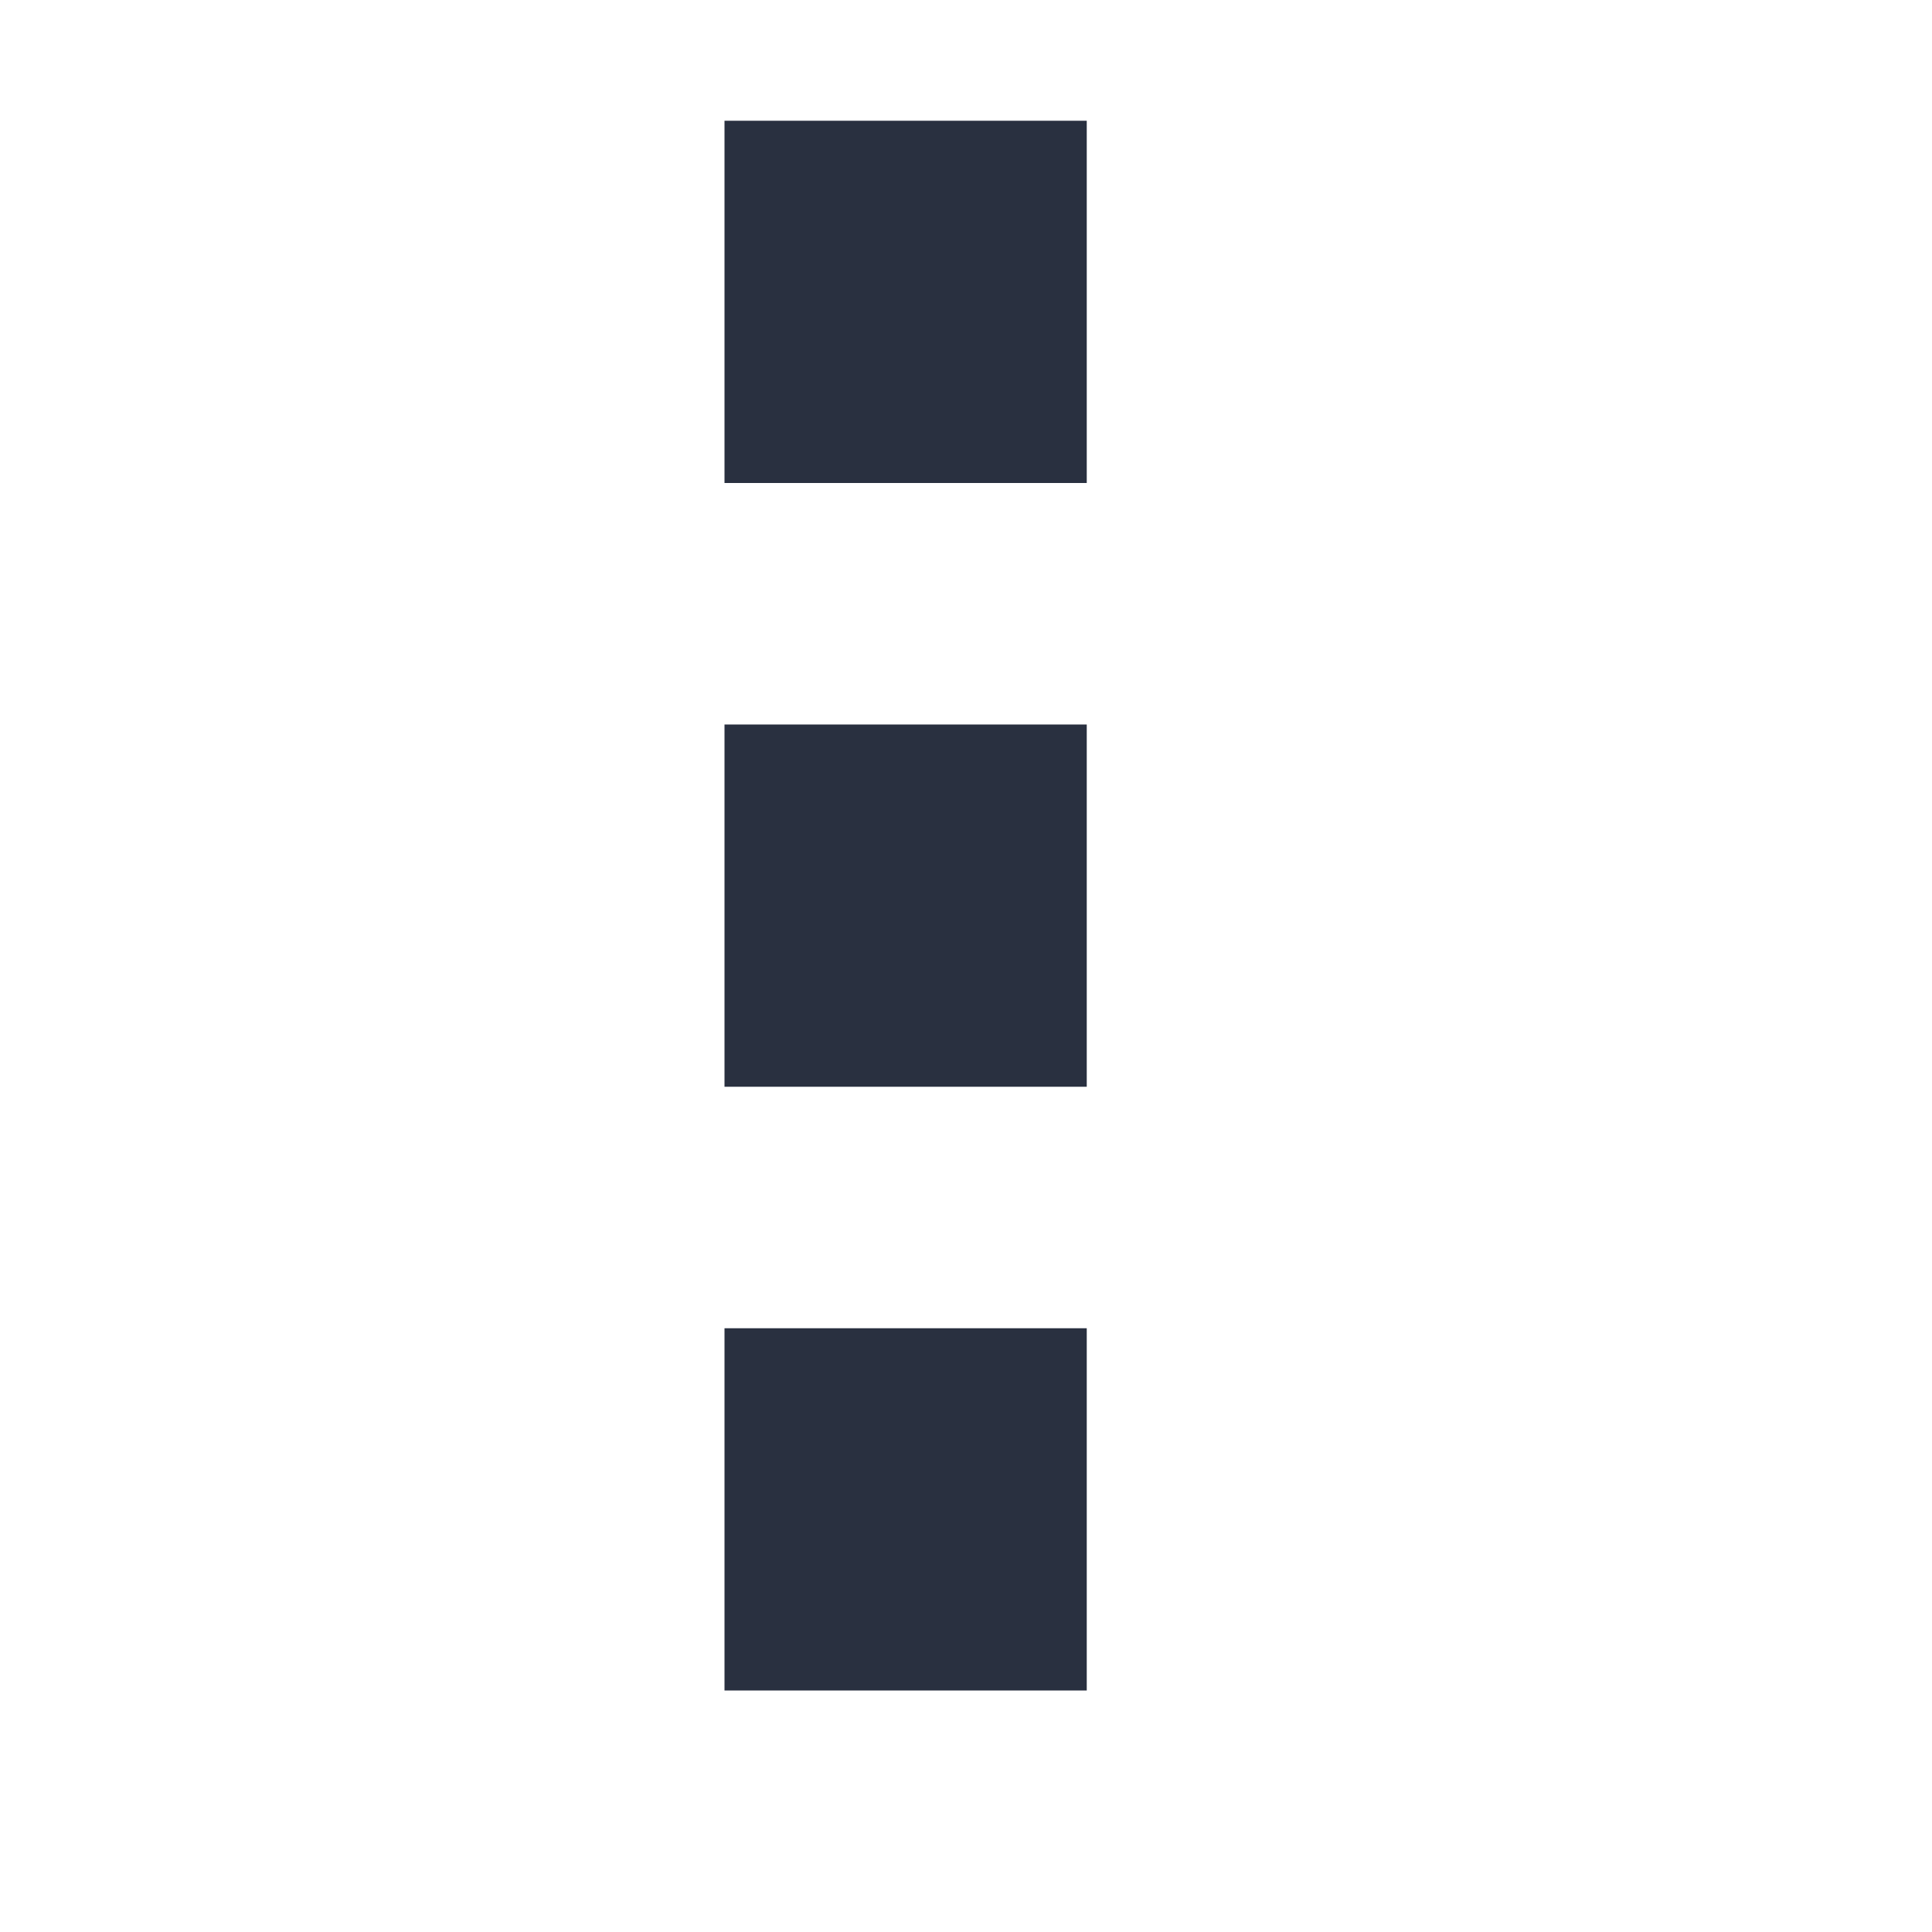
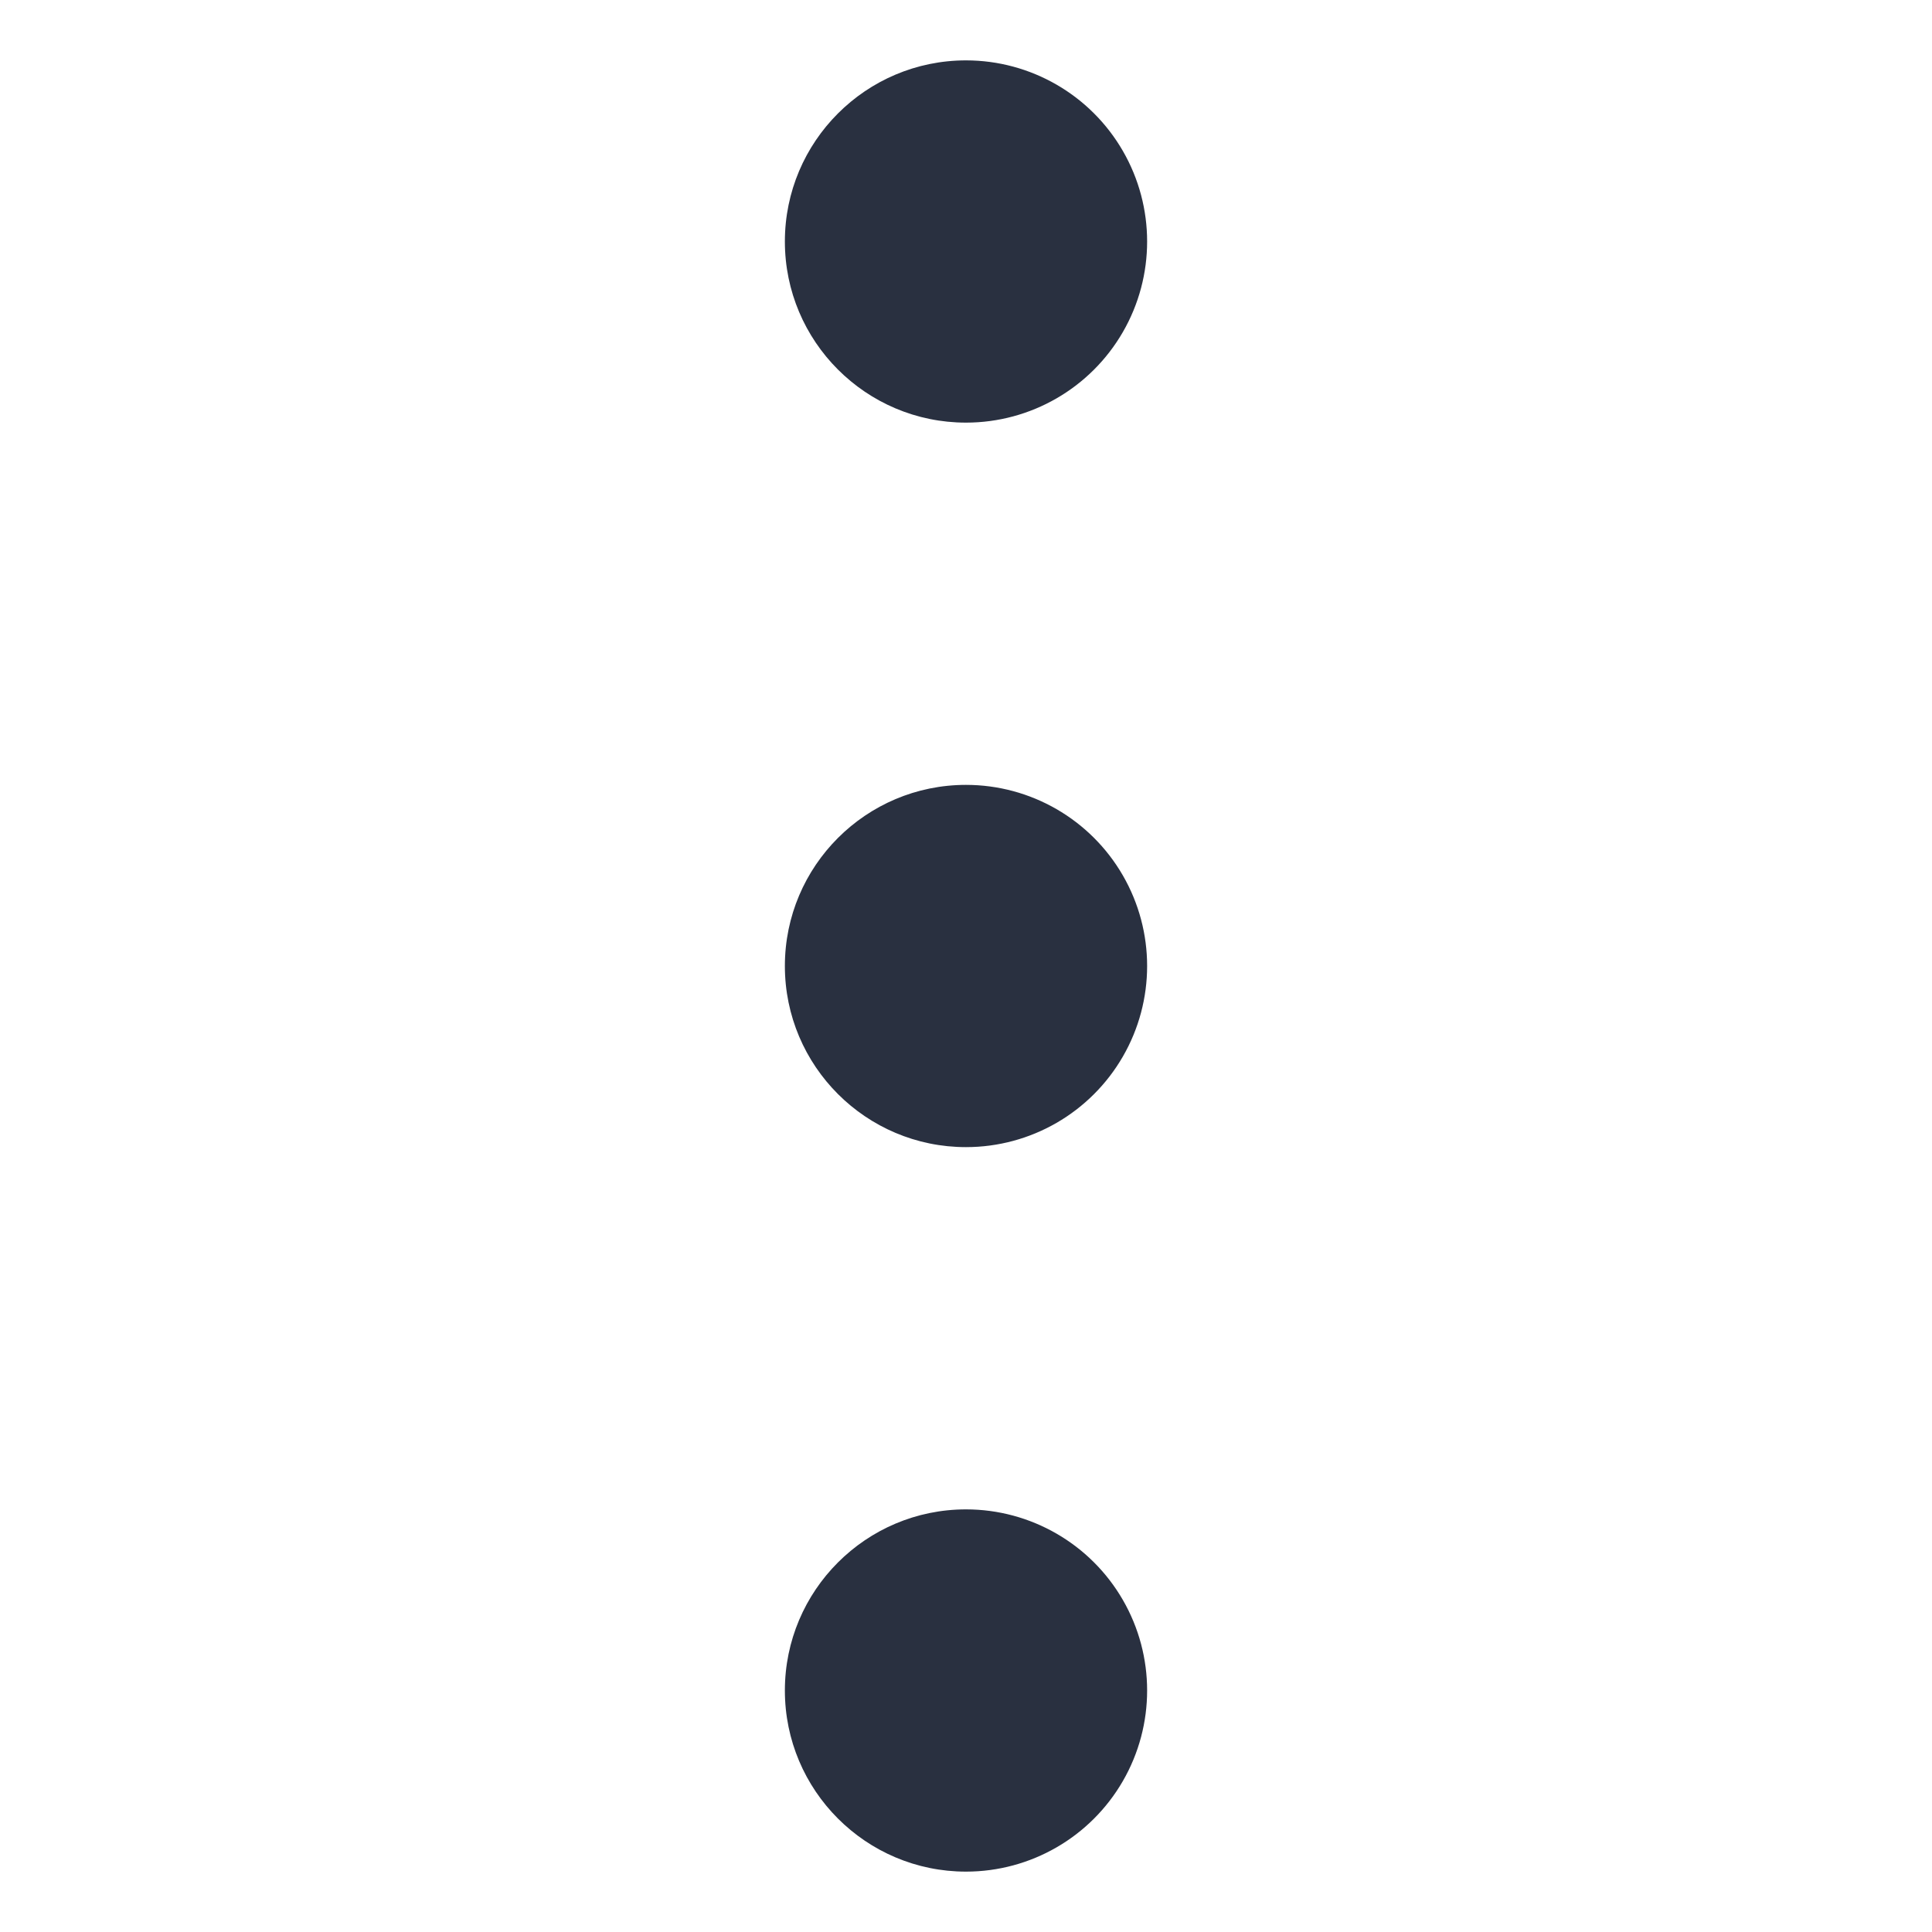
<svg xmlns="http://www.w3.org/2000/svg" width="16px" height="16px" viewBox="0 0 16 16" version="1.1">
-   <g id="操作/更多操作" stroke="none" stroke-width="1" fill="none" fill-rule="evenodd">
-     <path d="M6,1 L9,1 L9,4 L6,4 L6,1 Z M6,6 L9,6 L9,9 L6,9 L6,6 Z M6,11 L9,11 L9,14 L6,14 L6,11 Z" id="Combined-Shape" fill="#293040" />
+   <g id="通用/按钮/普通图标按钮32/更多/a默认" stroke="none" stroke-width="1" fill="none" fill-rule="evenodd">
+     <path d="M0.5,8 C0.5,7.464 0.786,6.969 1.25,6.701 C1.714,6.433 2.286,6.433 2.75,6.701 C3.214,6.969 3.5,7.464 3.5,8 C3.5,8.828 2.828,9.5 2,9.5 C1.172,9.5 0.5,8.828 0.5,8 Z M6.5,8 C6.5,7.464 6.786,6.969 7.25,6.701 C7.714,6.433 8.286,6.433 8.75,6.701 C9.214,6.969 9.5,7.464 9.5,8 C9.5,8.828 8.828,9.5 8,9.5 C7.172,9.5 6.5,8.828 6.5,8 Z M12.5,8 C12.5,7.464 12.786,6.969 13.25,6.701 C13.714,6.433 14.286,6.433 14.75,6.701 C15.214,6.969 15.5,7.464 15.5,8 C15.5,8.828 14.828,9.5 14,9.5 C13.172,9.5 12.5,8.828 12.5,8 Z" id="合并形状" fill="#293040" transform="translate(8, 8) rotate(90) translate(-8, -8) " />
  </g>
</svg>
